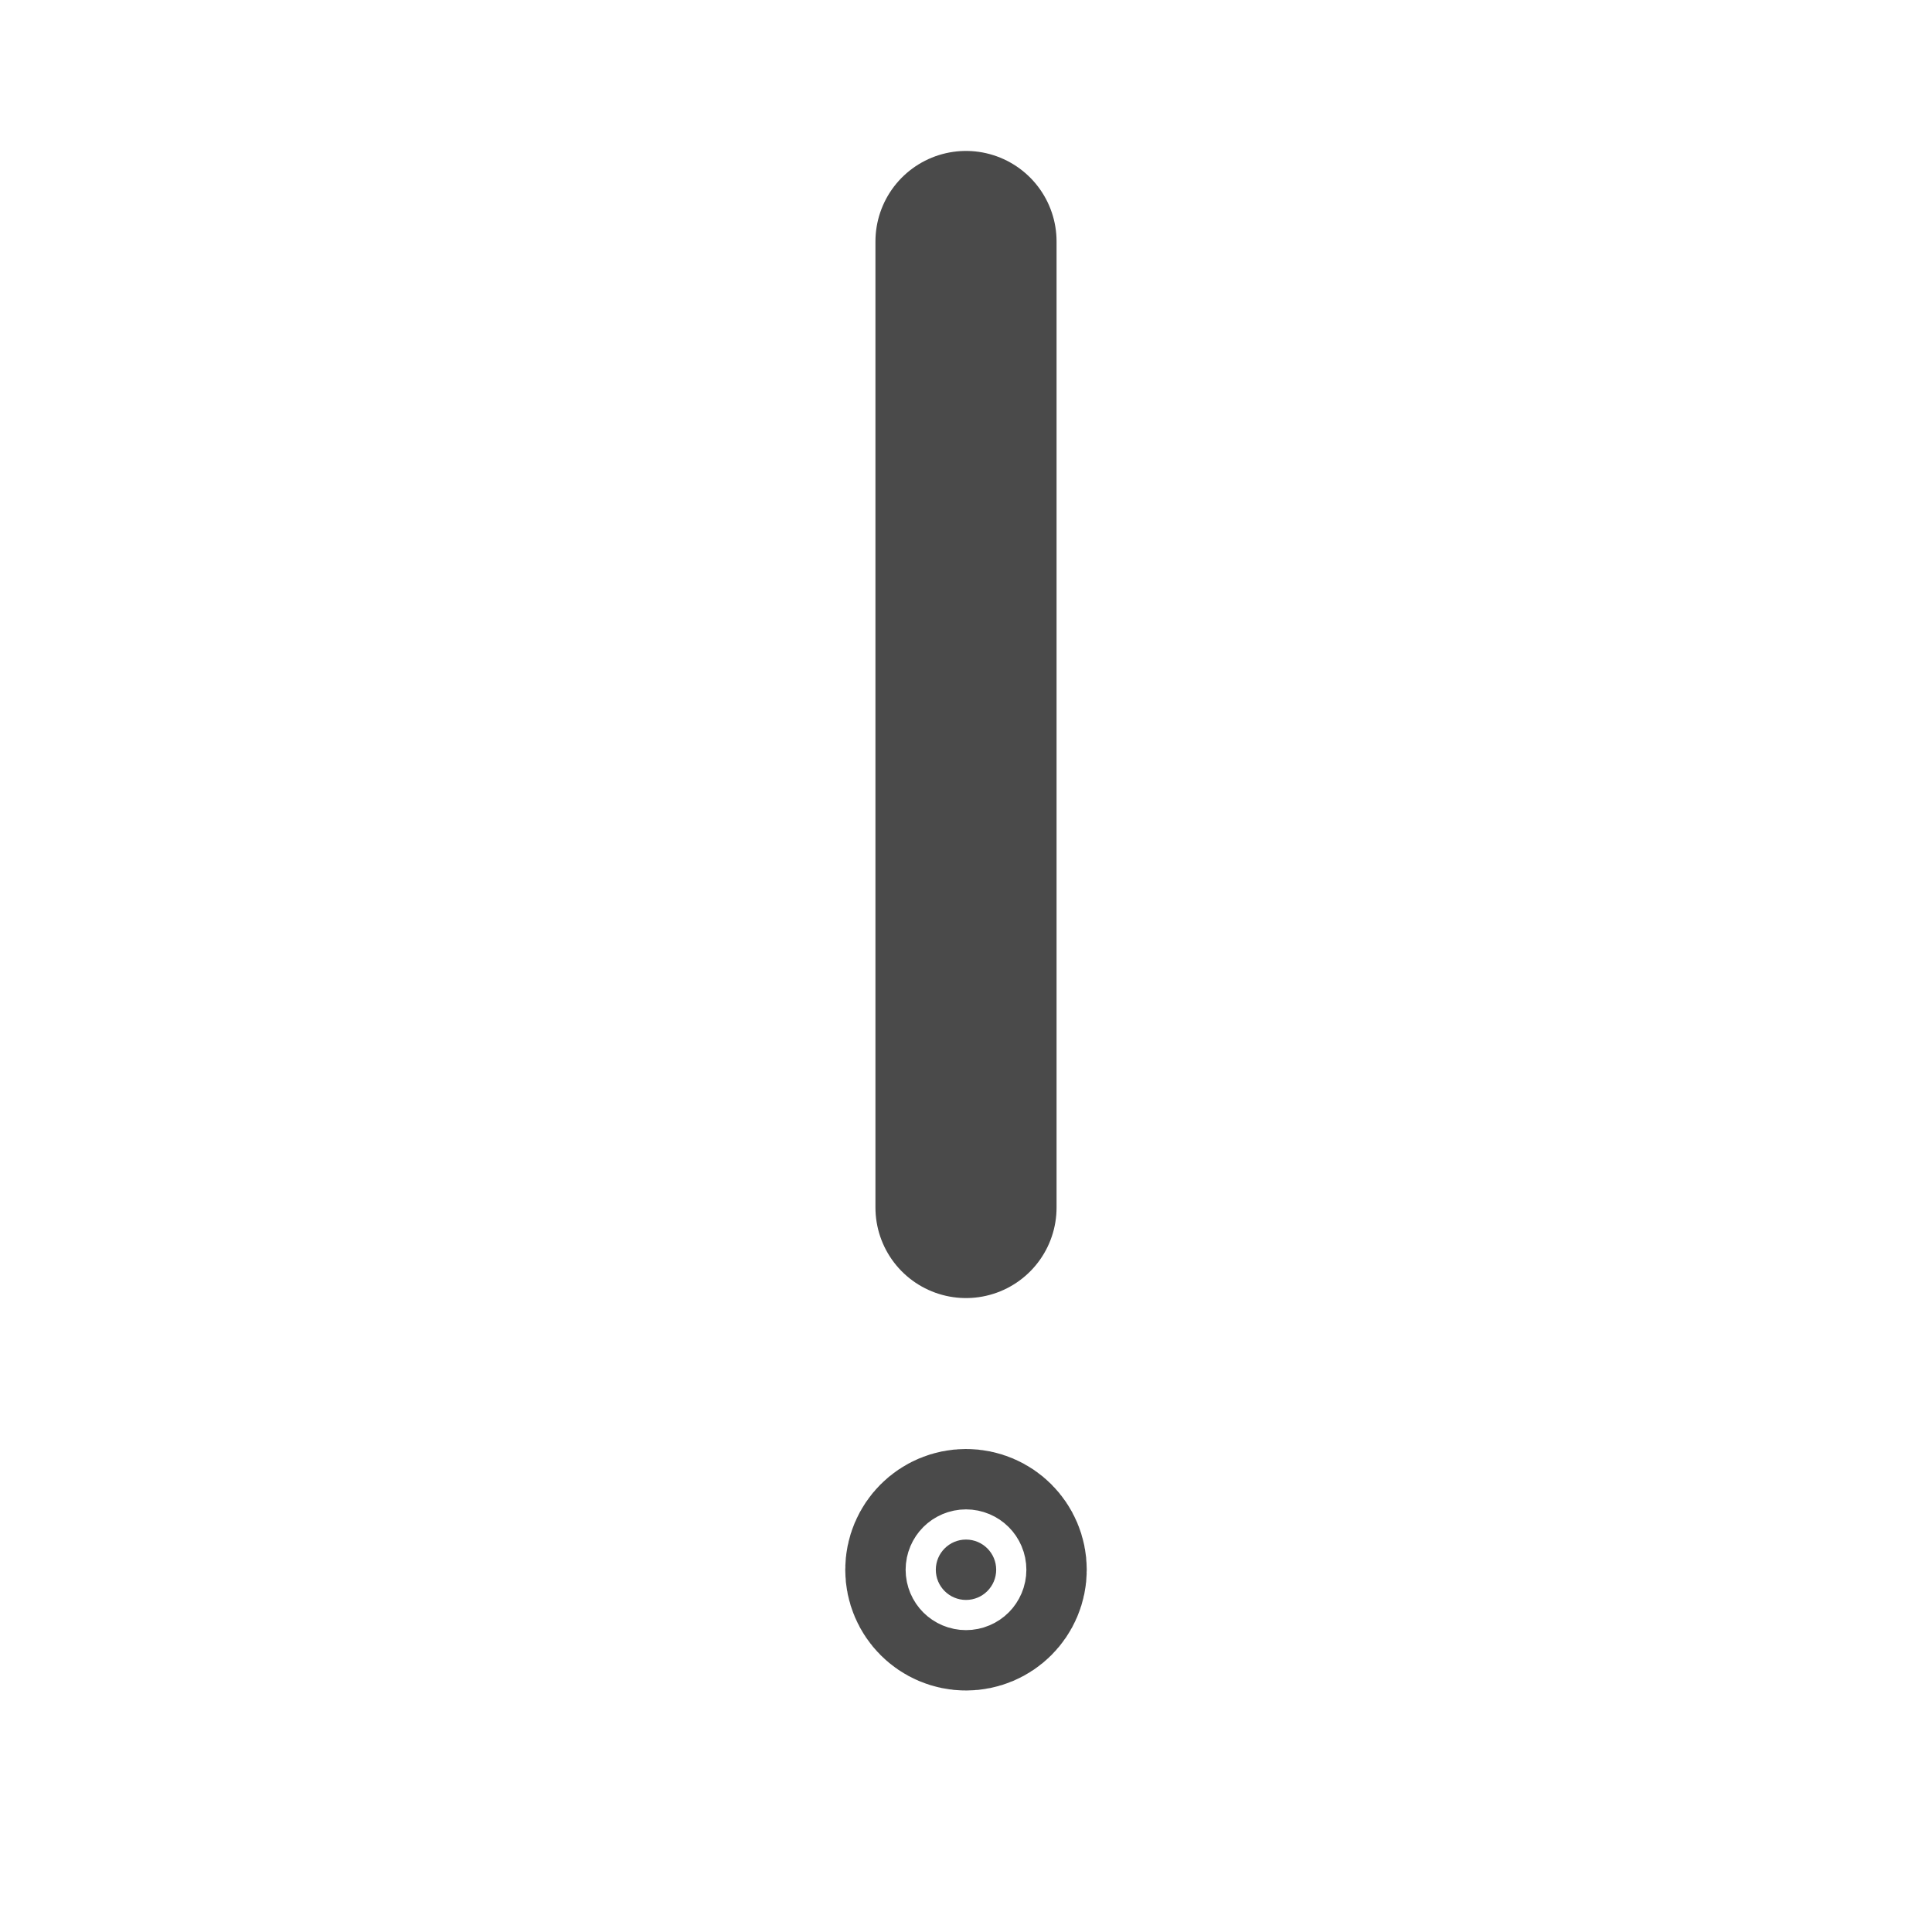
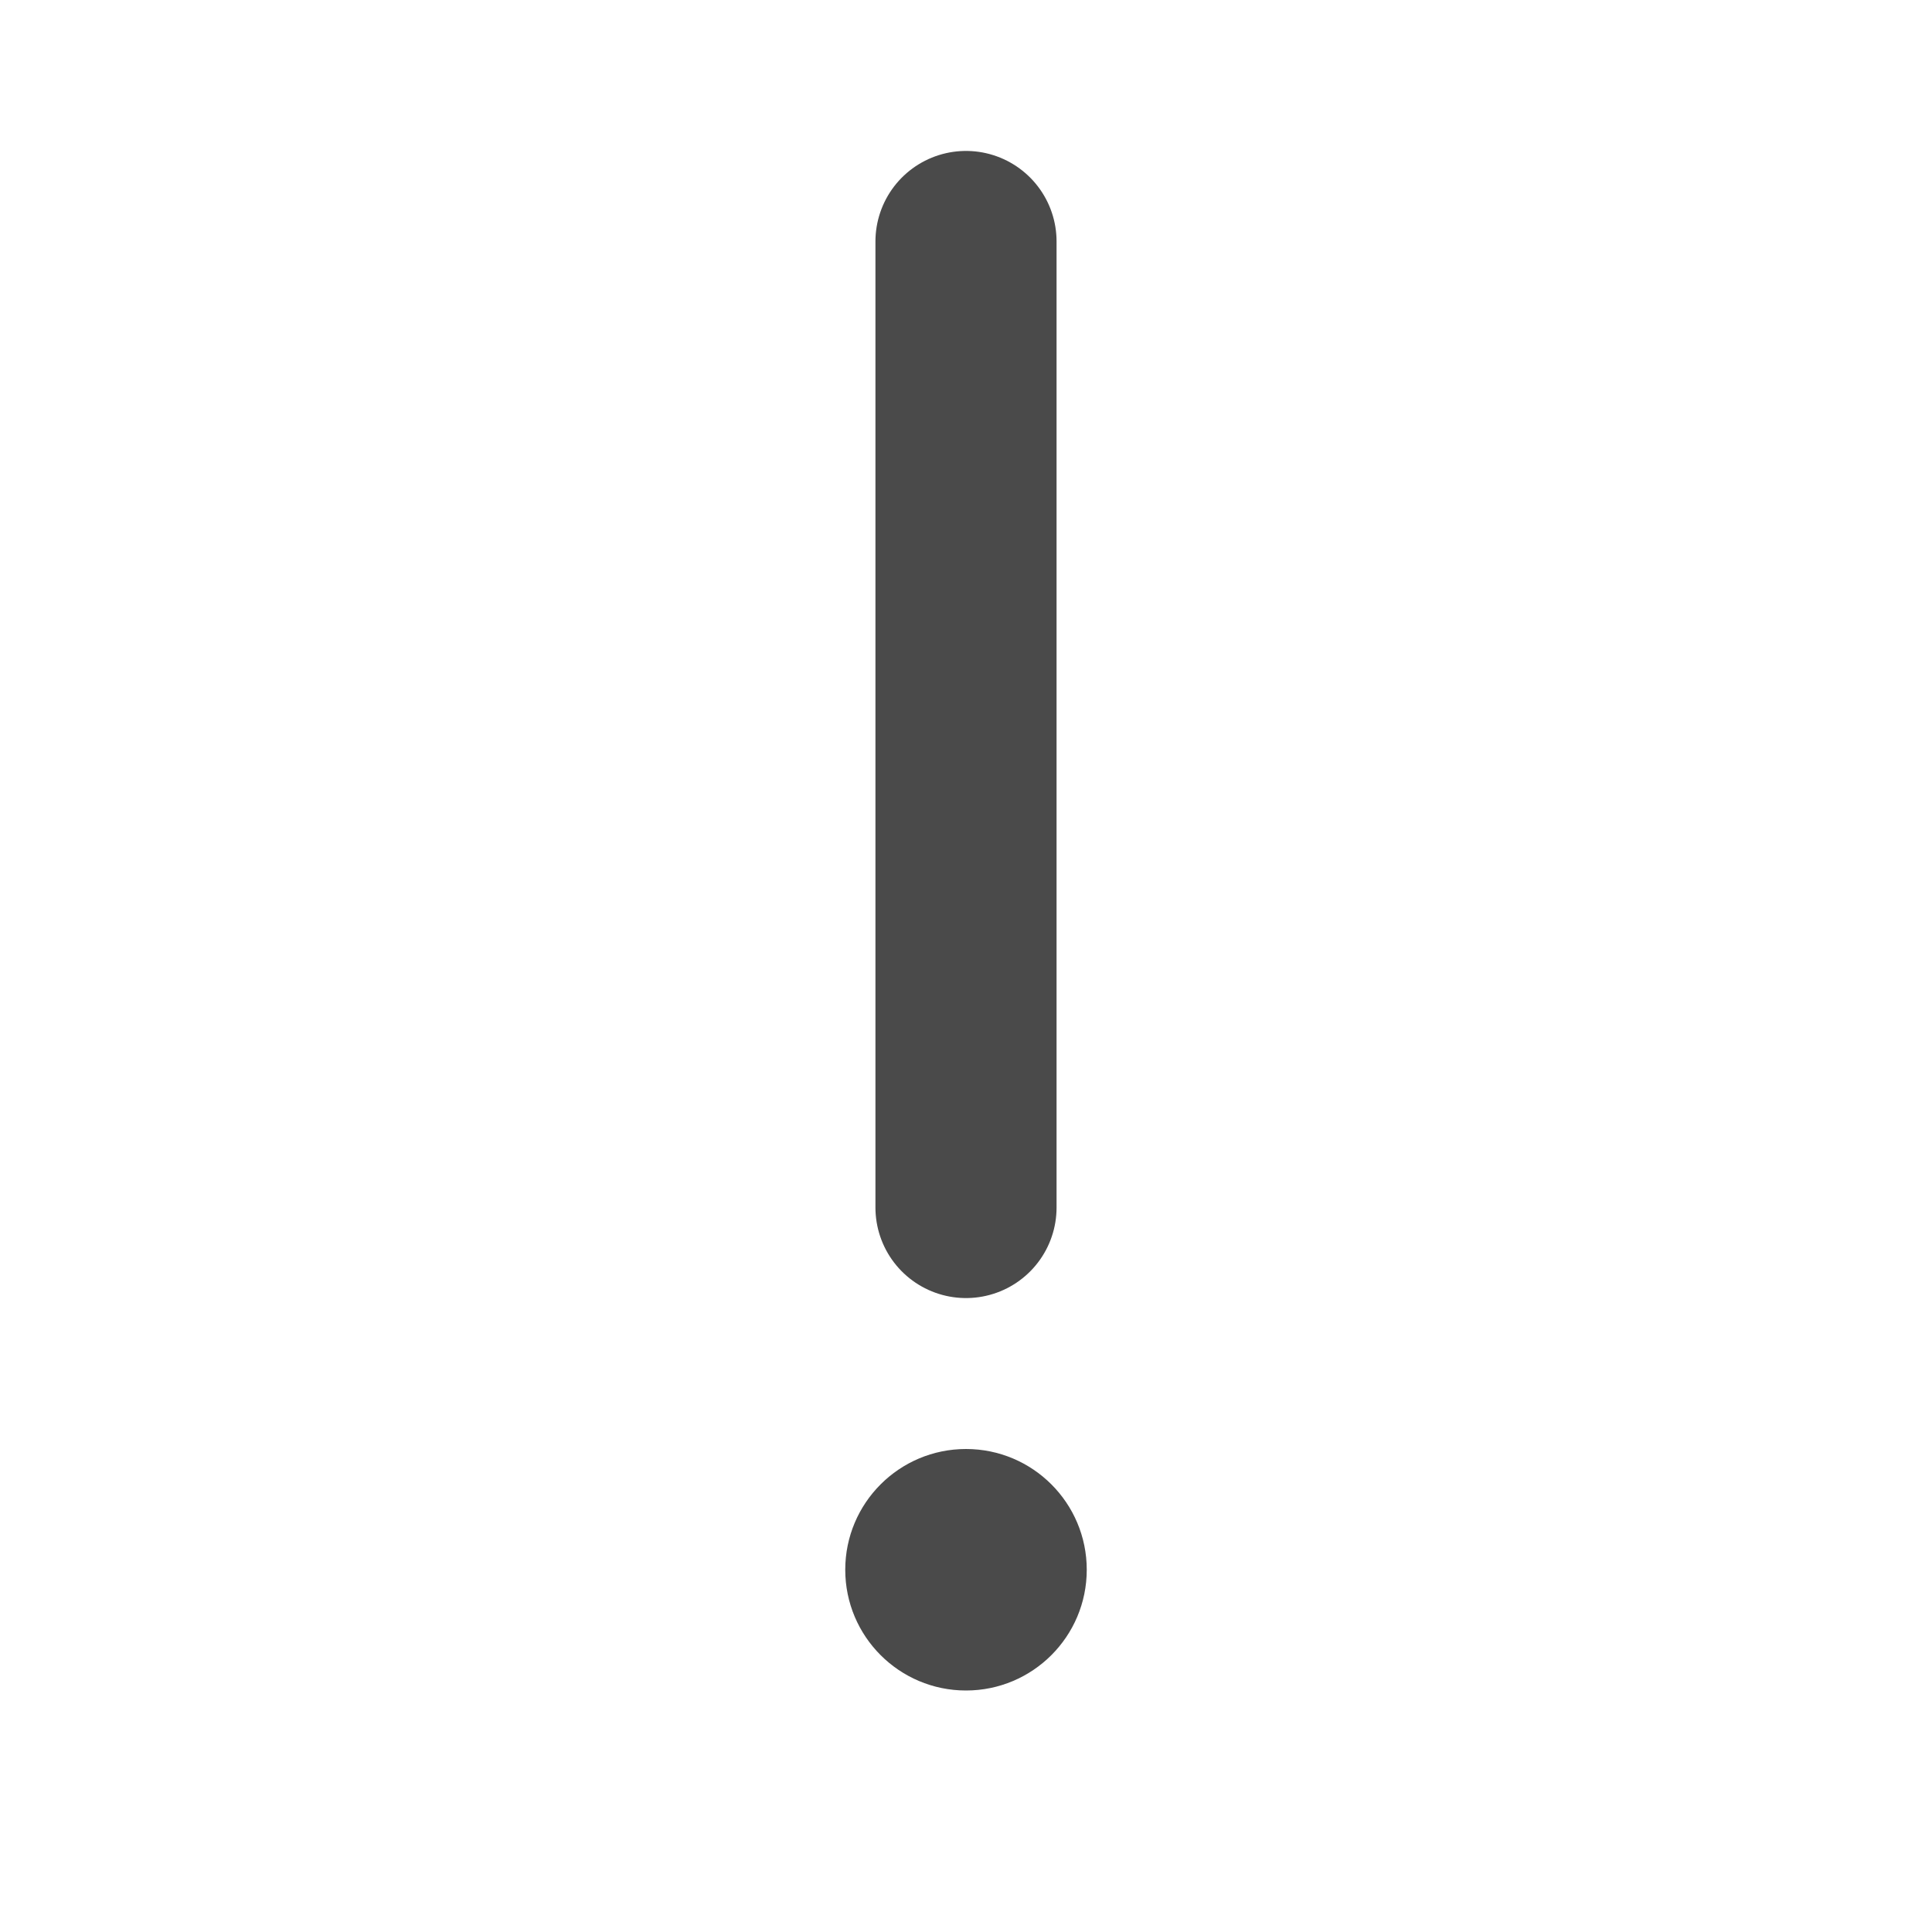
<svg xmlns="http://www.w3.org/2000/svg" preserveAspectRatio="none" overflow="visible" style="display: block;" width="16" height="16" viewBox="0 0 16 16" fill="none">
  <g id="system-exclamation-mark">
-     <path id="Vector" d="M8 12.75C8.138 12.75 8.25 12.862 8.25 13C8.25 13.138 8.138 13.25 8 13.25C7.862 13.25 7.75 13.138 7.75 13C7.75 12.862 7.862 12.75 8 12.75Z" fill="#4A4A4A" stroke="#4A4A4A" stroke-width="1.5" />
+     <circle cx="8" cy="13" r="1" fill="#4A4A4A" />
    <path id="Vector_2" d="M8 2V10" stroke="#4A4A4A" stroke-width="1.5" stroke-linecap="round" stroke-linejoin="round" />
  </g>
</svg>
